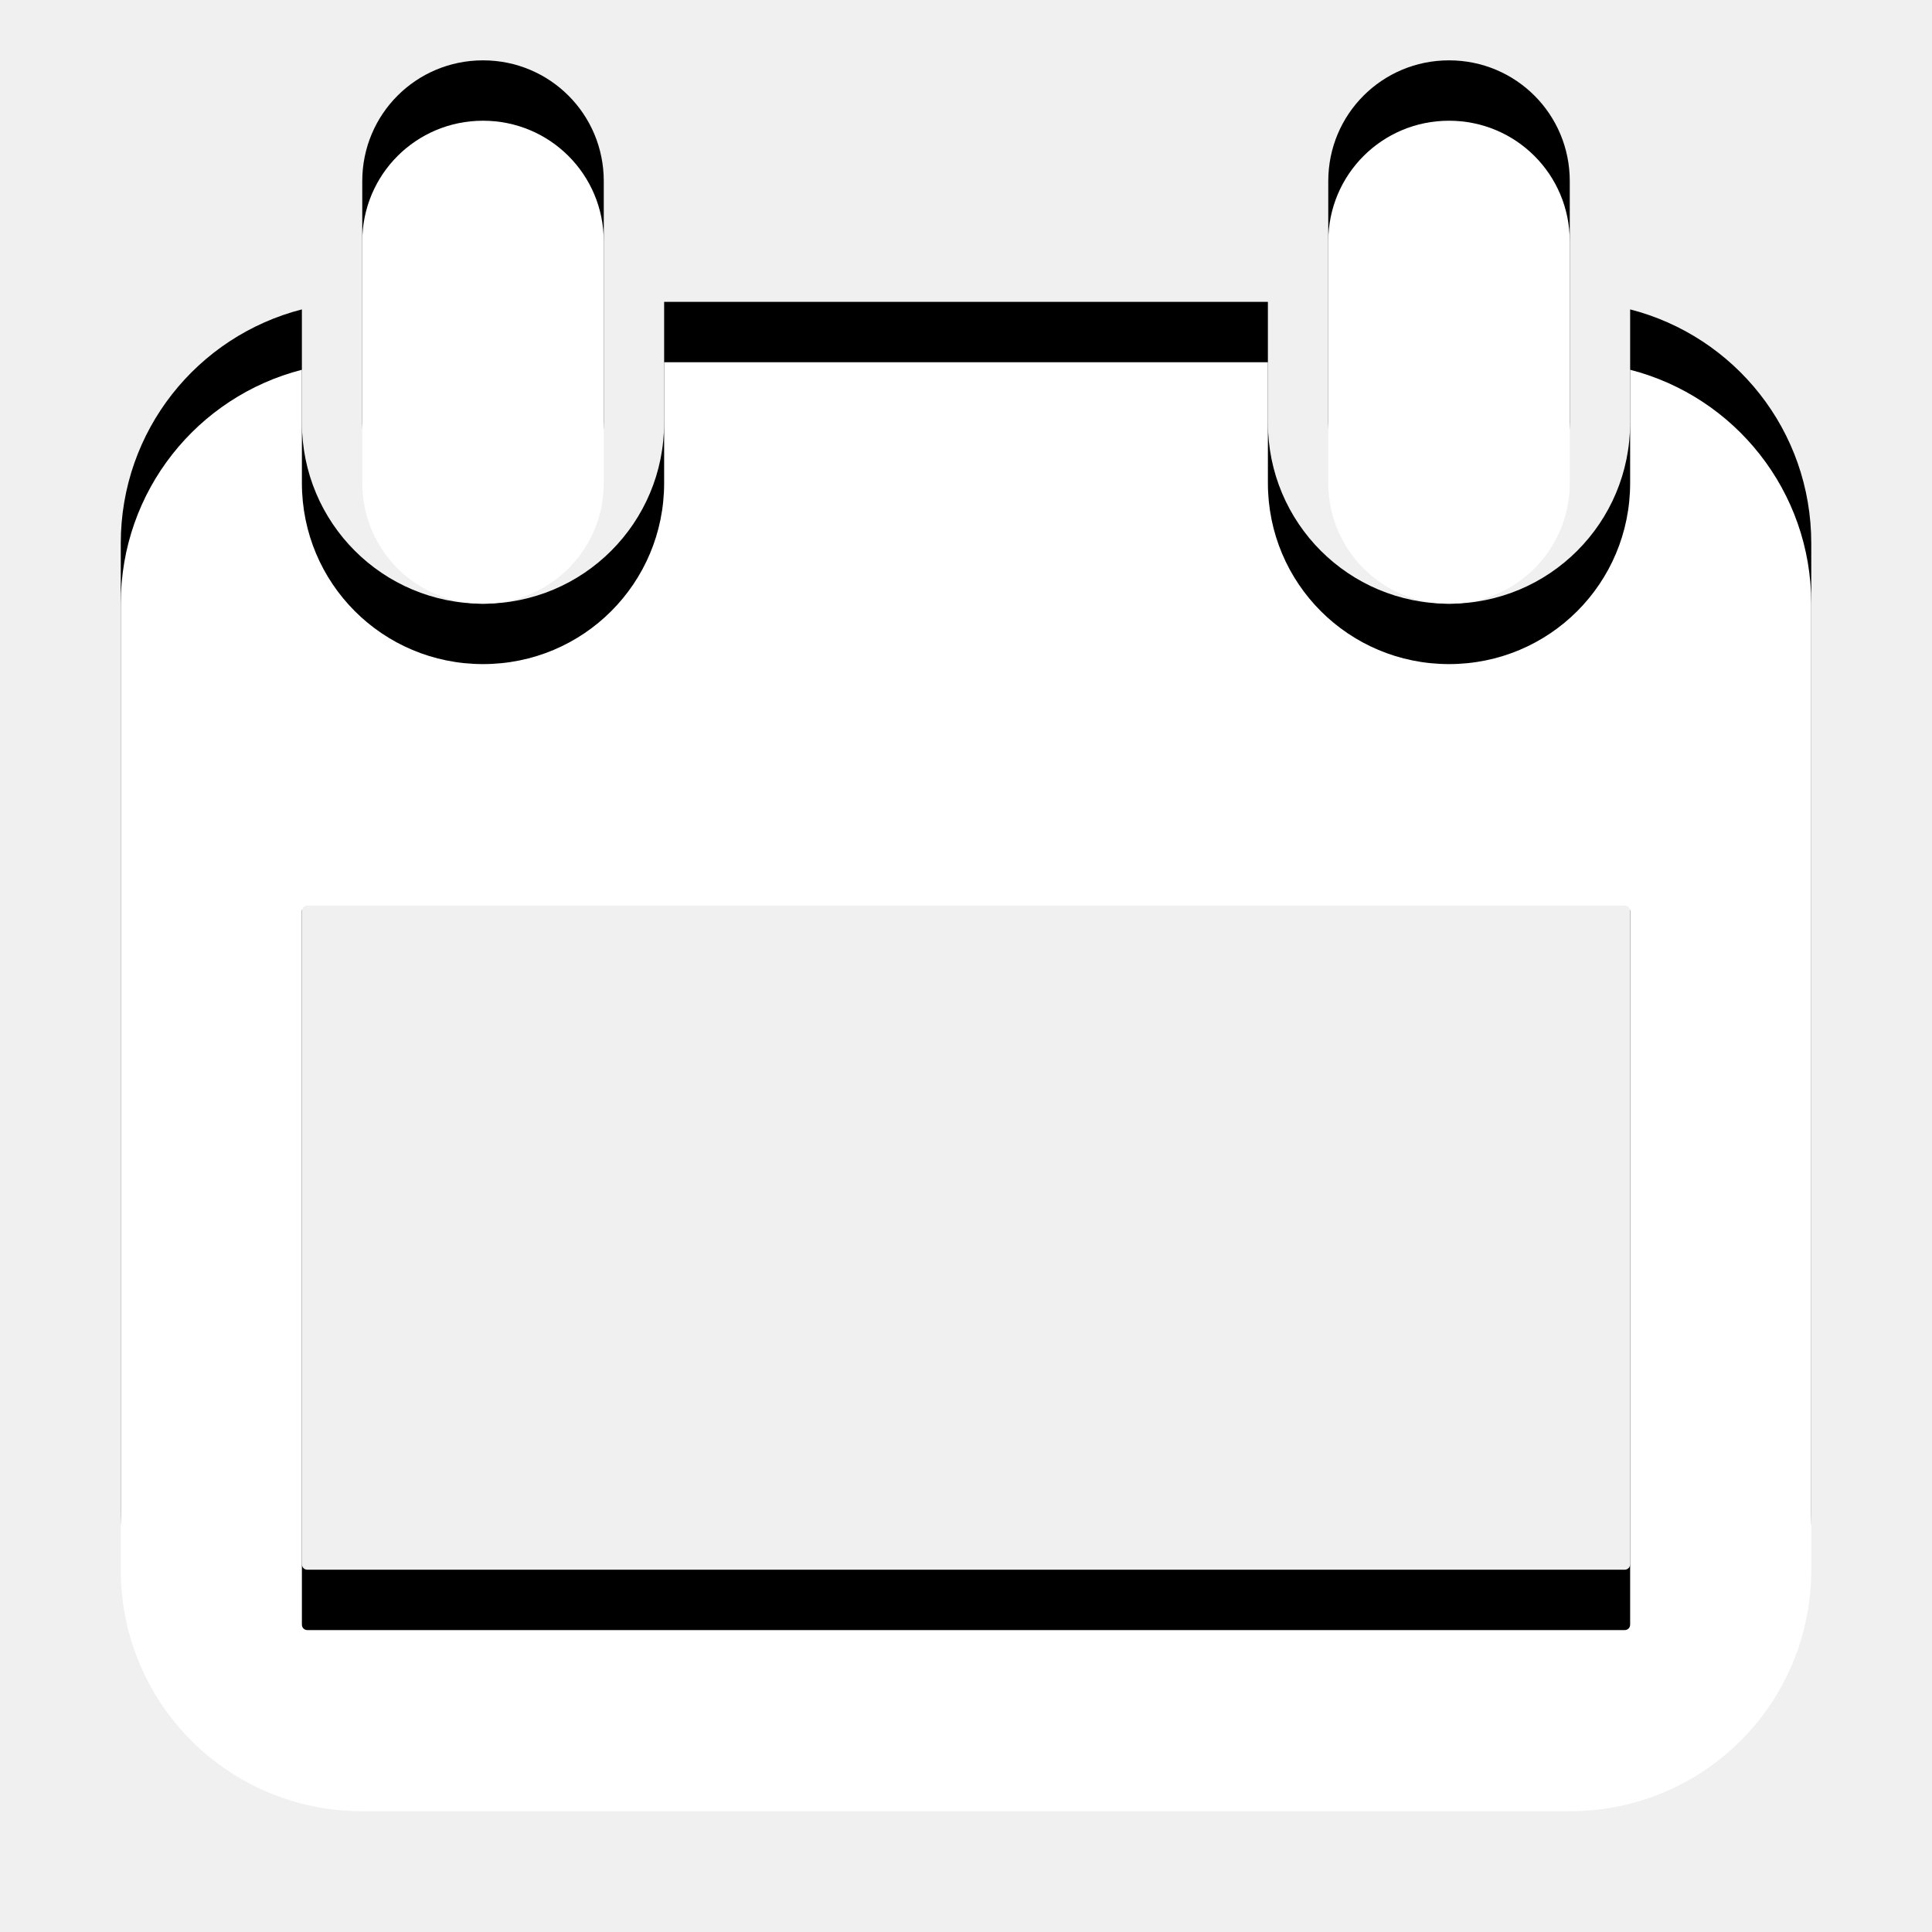
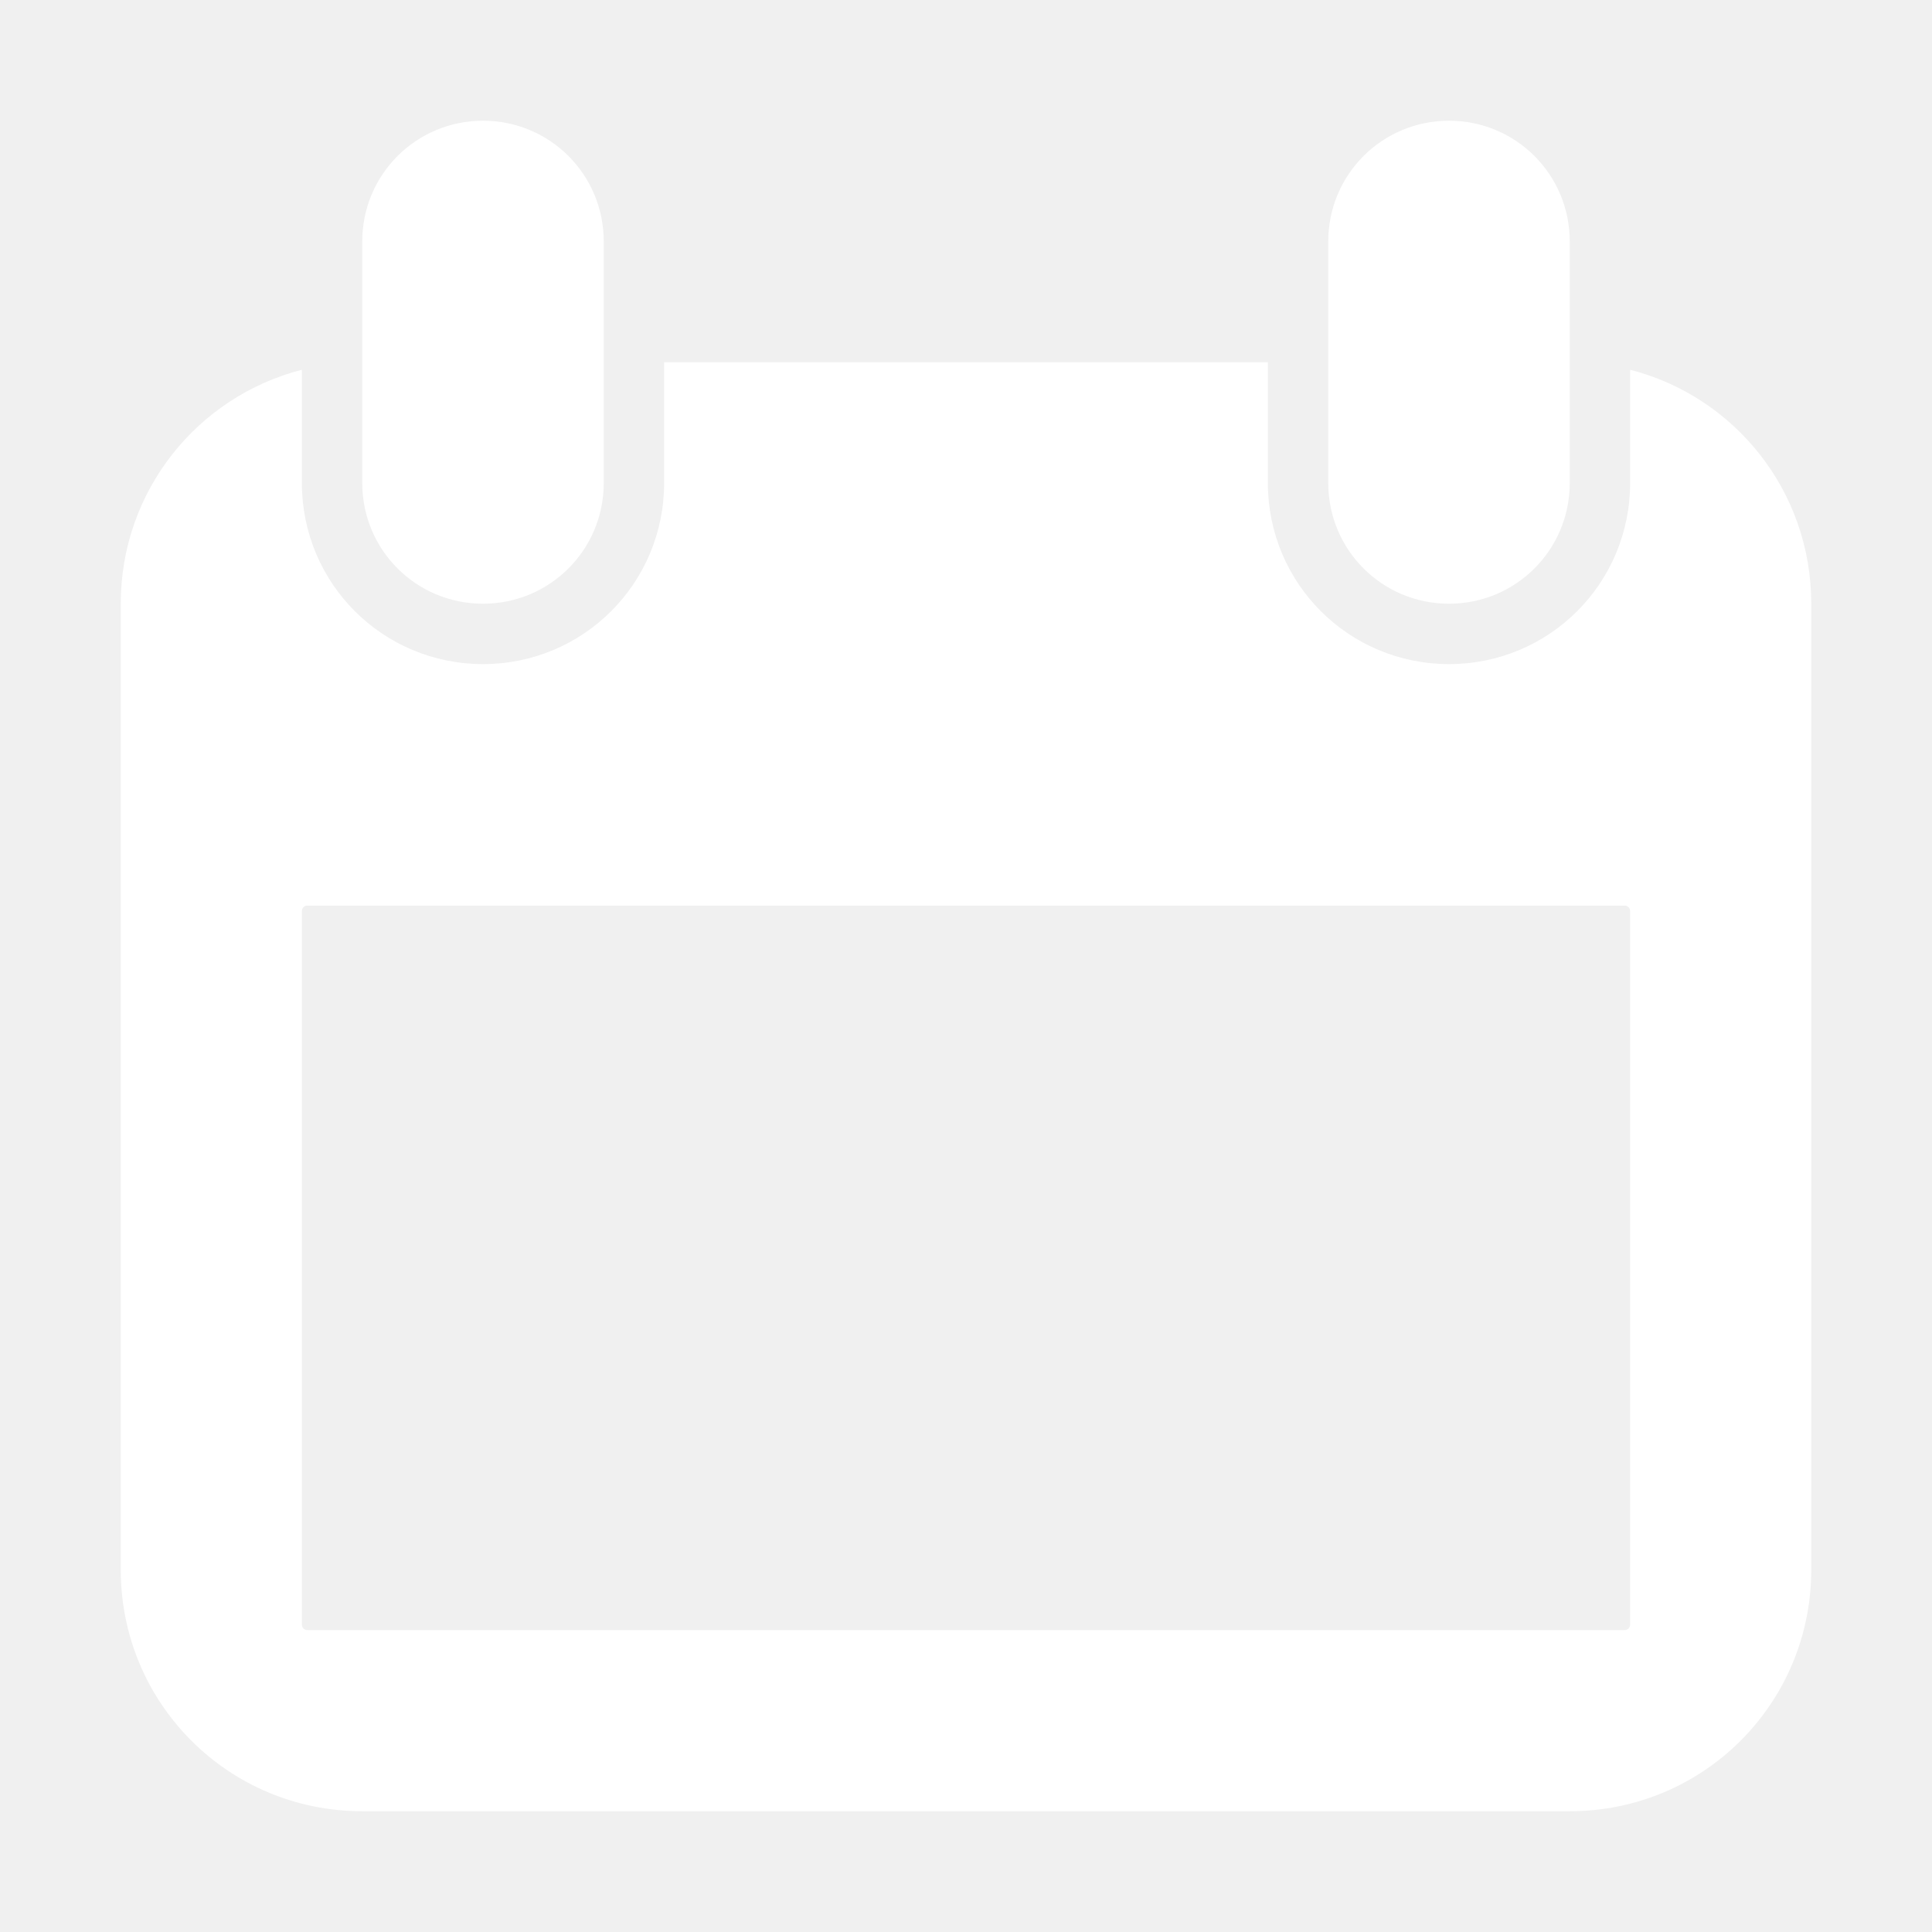
- <svg xmlns="http://www.w3.org/2000/svg" width="32" height="32" id="svg4375" version="1.1">
-   <defs id="defs4377" />
-   <g id="layer1" transform="translate(580.7143,-1.576468)">
-     <path style="fill:#000000;stroke:none;fill-opacity:1" d="m -572.714,2.576 c -1.108,0 -2,0.892 -2,2 l 0,4 c 0,1.108 0.892,2 2,2 1.108,0 2,-0.892 2,-2 l 0,-4 c 0,-1.108 -0.892,-2 -2,-2 z m 16,0 c -1.108,0 -2,0.892 -2,2 l 0,4 c 0,1.108 0.892,2 2,2 1.108,0 2,-0.892 2,-2 l 0,-4 c 0,-1.108 -0.892,-2 -2,-2 z m -13,4 0,2 c 0,1.662 -1.338,3 -3,3 -1.662,0 -3,-1.338 -3,-3 l 0,-1.875 c -1.728,0.443 -3,2.005 -3,3.875 l 0,16 c 0,2.216 1.784,4 4,4 l 20,0 c 2.216,0 4,-1.784 4,-4 l 0,-16 c 0,-1.87 -1.272,-3.432 -3,-3.875 l 0,1.875 c 0,1.662 -1.338,3 -3,3 -1.662,0 -3,-1.338 -3,-3 l 0,-2 -10,0 z m -5.906,9 21.812,0 c 0.055,0 0.094,0.038 0.094,0.094 l 0,11.812 c 0,0.055 -0.038,0.094 -0.094,0.094 l -21.812,0 c -0.055,0 -0.094,-0.038 -0.094,-0.094 l 0,-11.812 c 0,-0.055 0.038,-0.094 0.094,-0.094 z" id="path3763" />
-     <path id="path4088" d="m -572.714,3.576 c -1.108,0 -2,0.892 -2,2 l 0,4 c 0,1.108 0.892,2 2,2 1.108,0 2,-0.892 2,-2 l 0,-4 c 0,-1.108 -0.892,-2 -2,-2 z m 16,0 c -1.108,0 -2,0.892 -2,2 l 0,4 c 0,1.108 0.892,2 2,2 1.108,0 2,-0.892 2,-2 l 0,-4 c 0,-1.108 -0.892,-2 -2,-2 z m -13,4 0,2 c 0,1.662 -1.338,3 -3,3 -1.662,0 -3,-1.338 -3,-3 l 0,-1.875 c -1.728,0.443 -3,2.005 -3,3.875 l 0,16 c 0,2.216 1.784,4 4,4 l 20,0 c 2.216,0 4,-1.784 4,-4 l 0,-16 c 0,-1.87 -1.272,-3.432 -3,-3.875 l 0,1.875 c 0,1.662 -1.338,3 -3,3 -1.662,0 -3,-1.338 -3,-3 l 0,-2 -10,0 z m -5.906,9 21.812,0 c 0.055,0 0.094,0.038 0.094,0.094 l 0,11.812 c 0,0.055 -0.038,0.094 -0.094,0.094 l -21.812,0 c -0.055,0 -0.094,-0.038 -0.094,-0.094 l 0,-11.812 c 0,-0.055 0.038,-0.094 0.094,-0.094 z" style="opacity:1;fill:#ffffff;stroke:none" />
+ <svg xmlns="http://www.w3.org/2000/svg" height="32" width="32" version="1.1">
+   <g transform="translate(580.71 -1.5765)">
+     <path d="m-572.71 3.576c-1.108 0-2 0.892-2 2v4c0 1.108 0.892 2 2 2s2-0.892 2-2v-4c0-1.108-0.892-2-2-2zm16 0c-1.108 0-2 0.892-2 2v4c0 1.108 0.892 2 2 2s2-0.892 2-2v-4c0-1.108-0.892-2-2-2zm-13 4v2c0 1.662-1.338 3-3 3s-3-1.338-3-3v-1.875c-1.728 0.443-3 2.005-3 3.875v16c0 2.216 1.784 4 4 4h20c2.216 0 4-1.784 4-4v-16c0-1.87-1.272-3.433-3-3.875v1.875c0 1.662-1.338 3-3 3s-3-1.338-3-3v-2h-10zm-5.906 9h21.812c0.055 0 0.094 0.038 0.094 0.094v11.812c0 0.055-0.038 0.094-0.094 0.094h-21.812c-0.055 0-0.094-0.038-0.094-0.094v-11.812c0-0.055 0.038-0.094 0.094-0.094z" fill="#FFF" />
  </g>
</svg>
